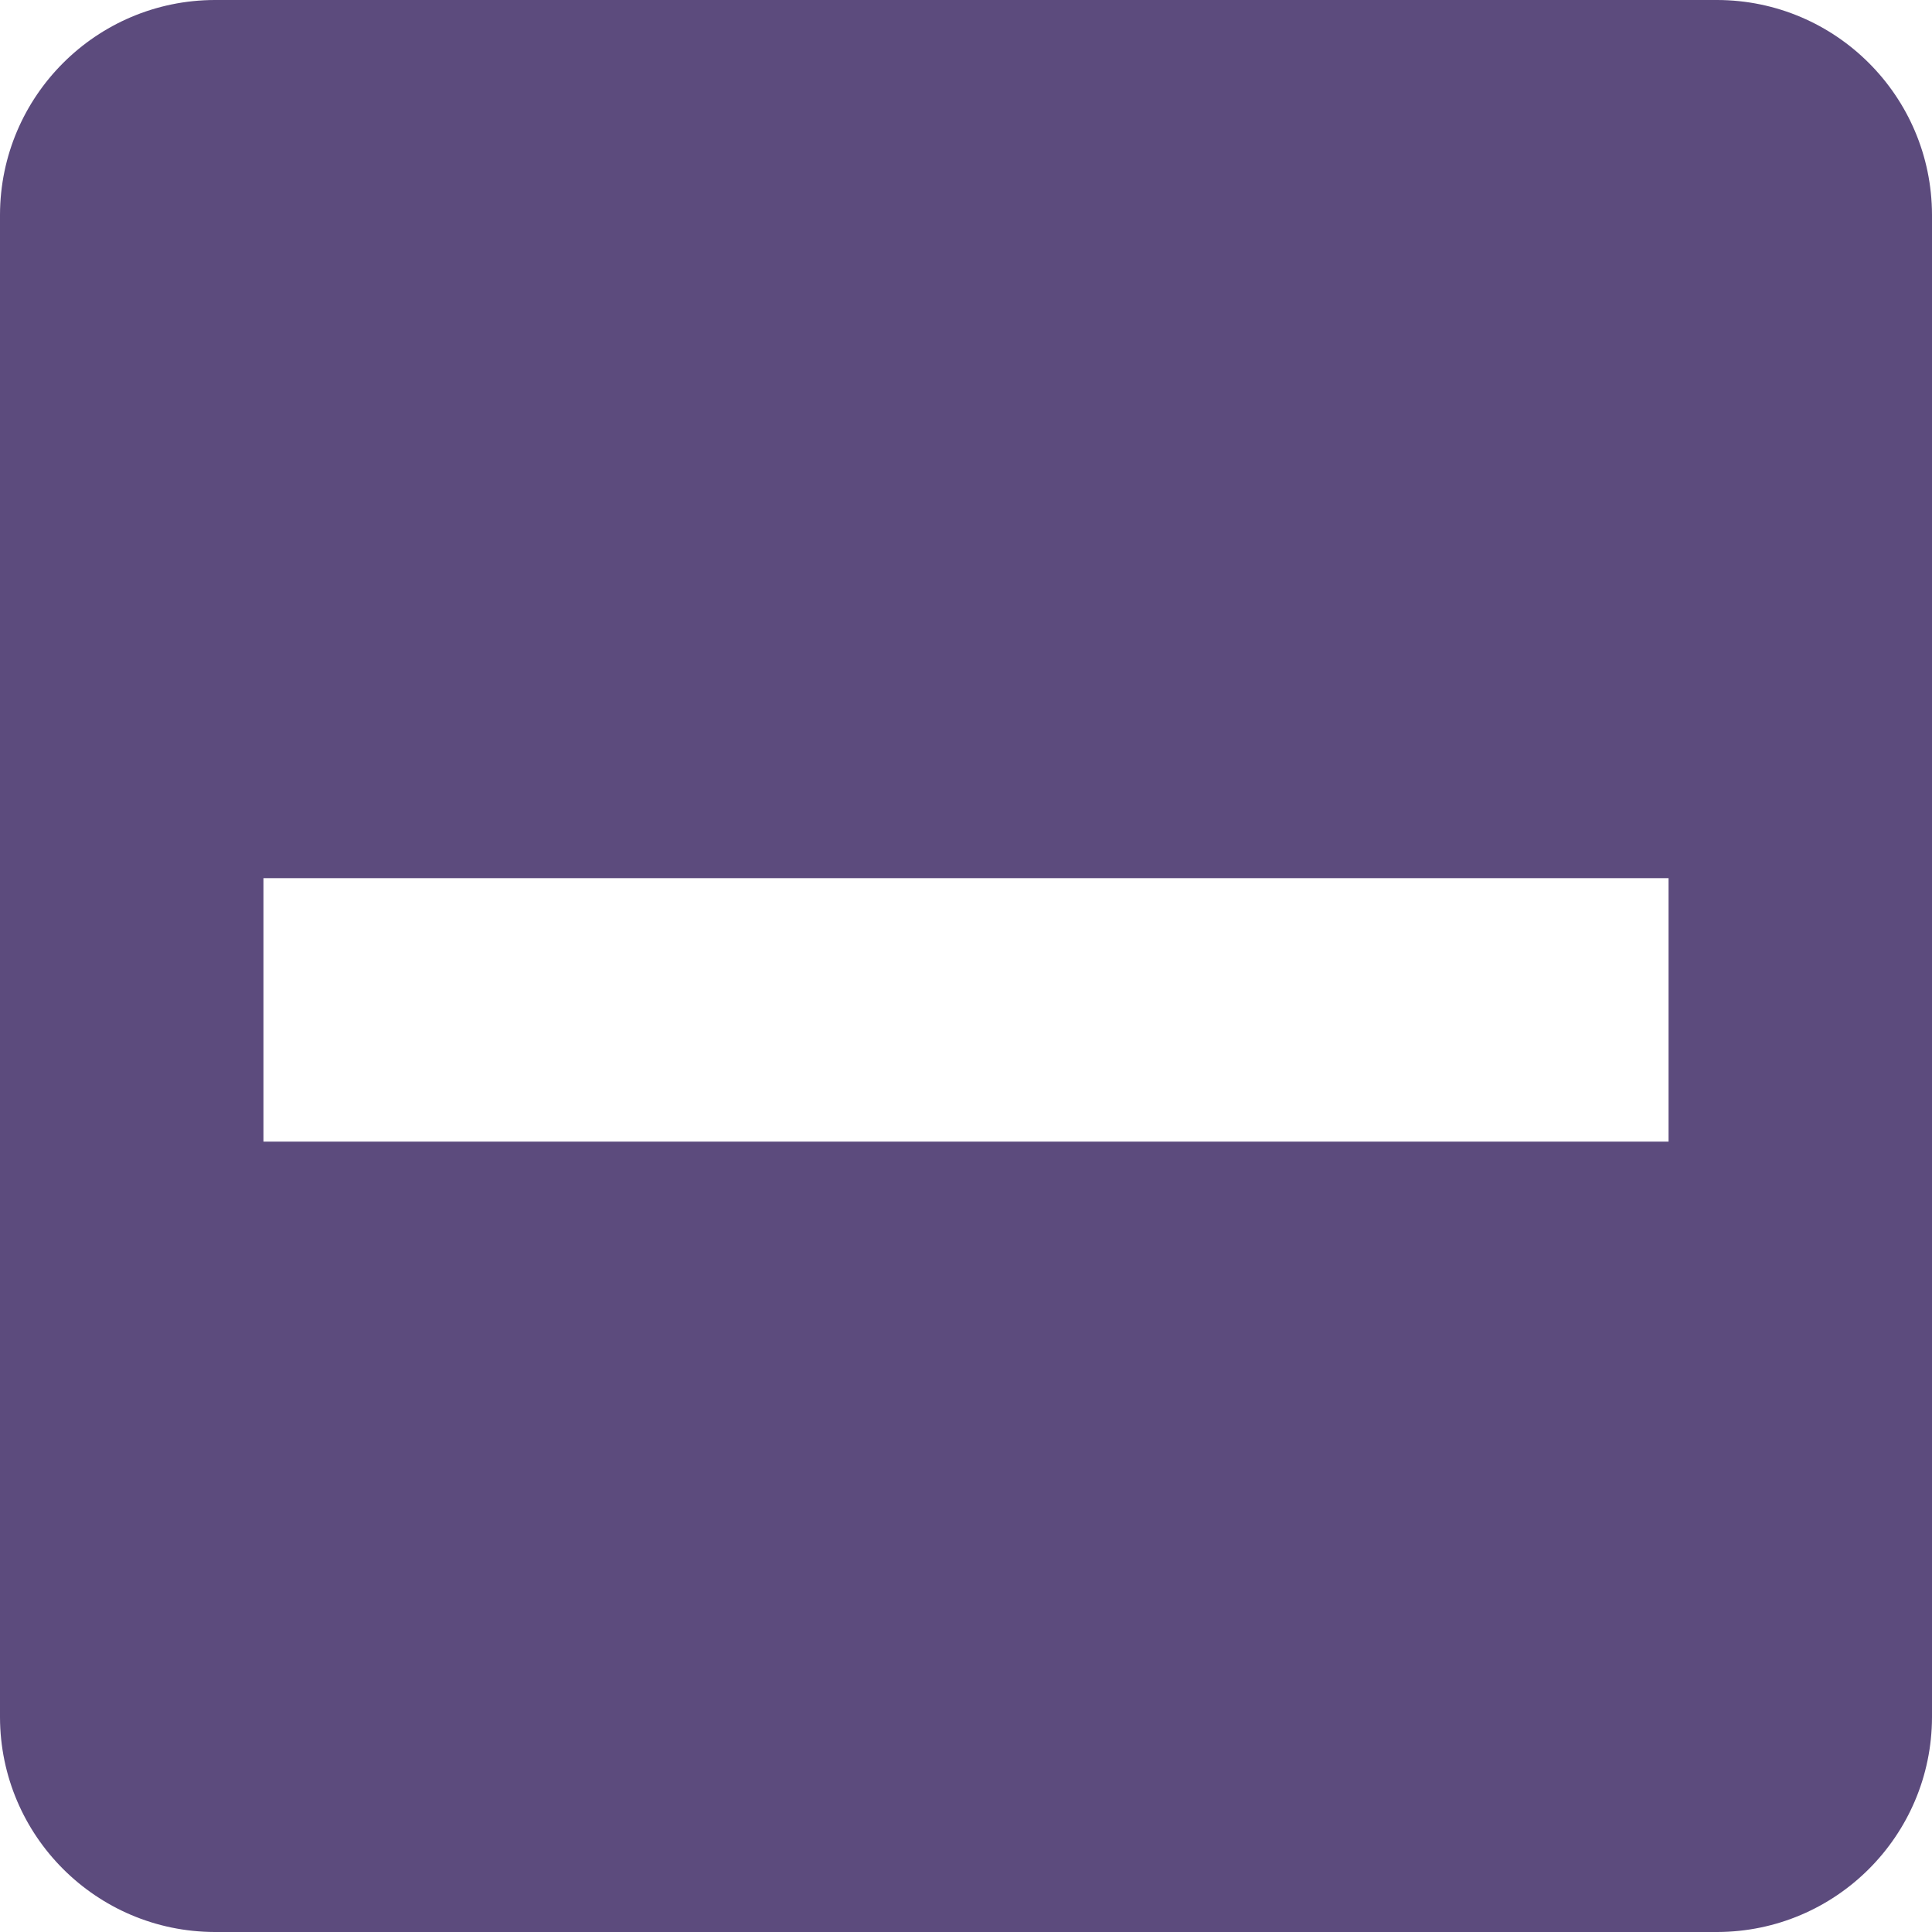
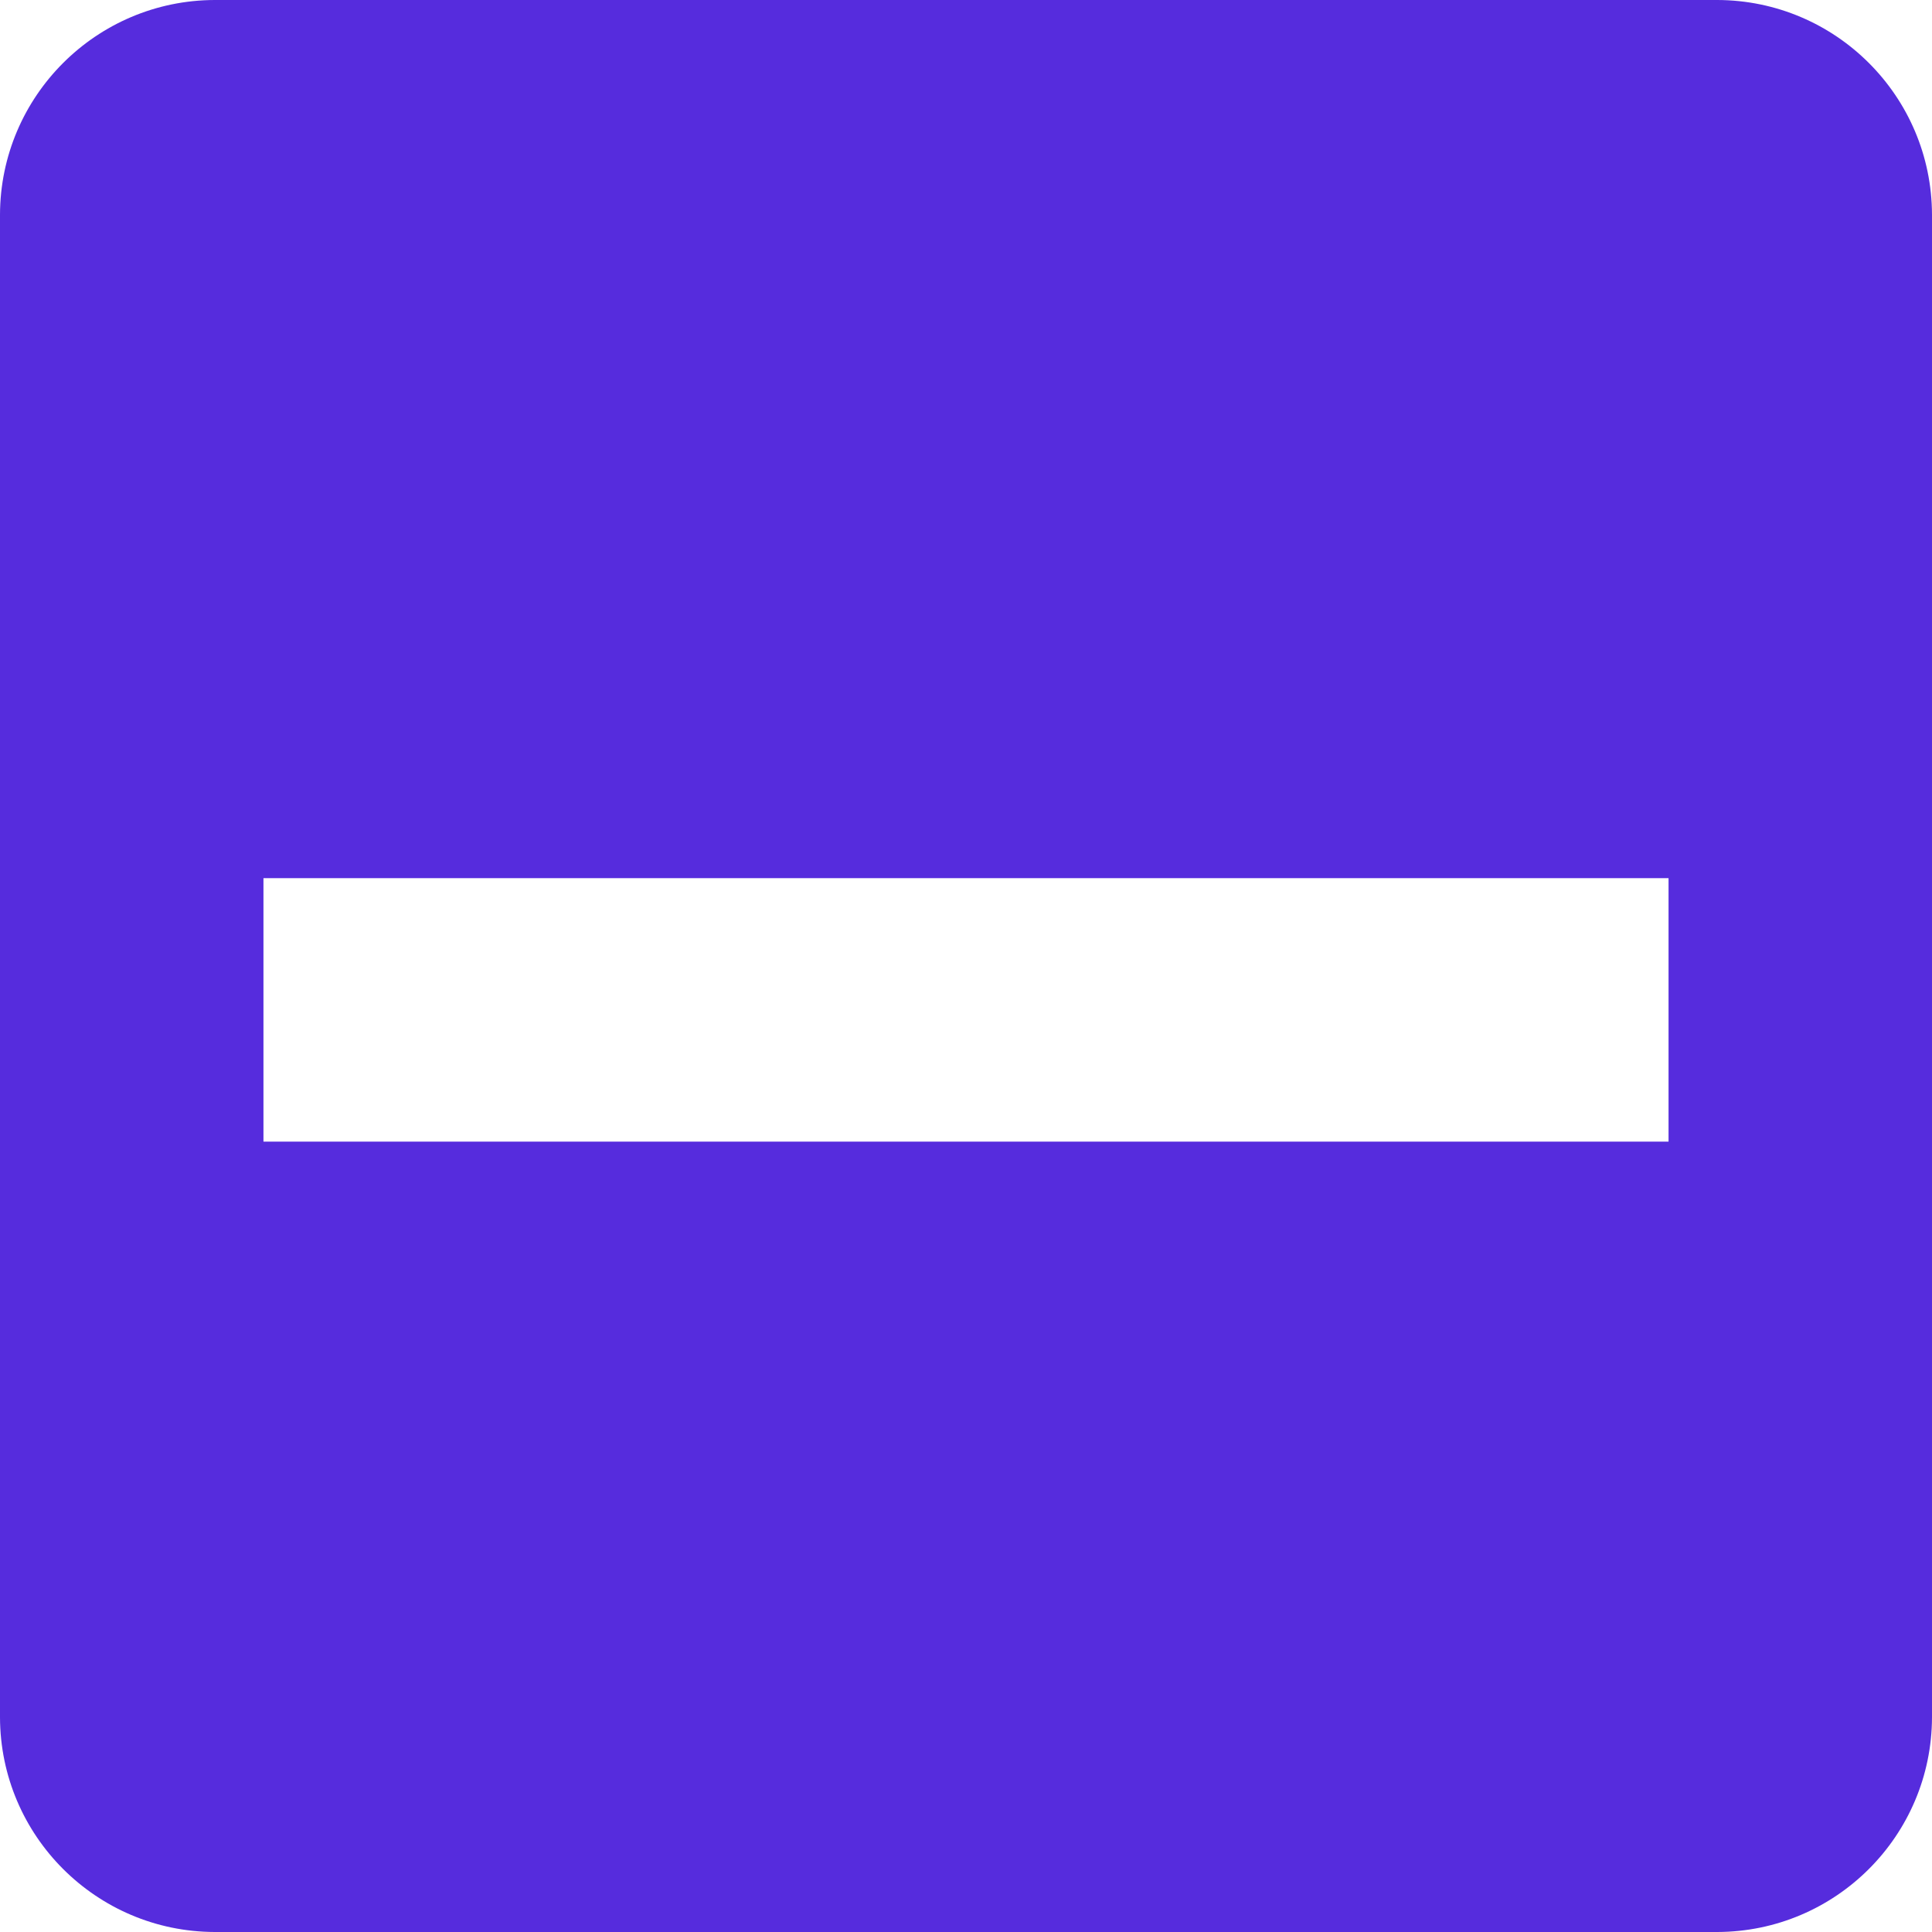
<svg xmlns="http://www.w3.org/2000/svg" width="22px" height="22px" viewBox="0 0 22 22" version="1.1">
  <g id="Page-1" stroke="none" stroke-width="1" fill="none" fill-rule="evenodd">
    <g id="ic-check-active" transform="translate(-1, -1)">
-       <g id="Group_8199" transform="translate(1, 1)" fill="#5C4B7D">
+       <g id="Group_8199" transform="translate(1, 1)" fill="#562cdd">
        <path d="M19.556,0 L2.444,0 C1.096,0.004 0.004,1.096 4.4408921e-16,2.444 L4.4408921e-16,19.556 C0.004,20.904 1.096,21.996 2.444,22 L19.556,22 C20.904,21.996 21.996,20.904 22,19.556 L22,2.444 C21.996,1.096 20.904,0.004 19.556,0 Z M3,10 L19,10 L19,13 L3,13 L3,10 Z" id="check_on_light" />
      </g>
      <polygon id="Rectangle_4538" points="0 0 24 0 24 24 0 24" />
    </g>
  </g>
</svg>
